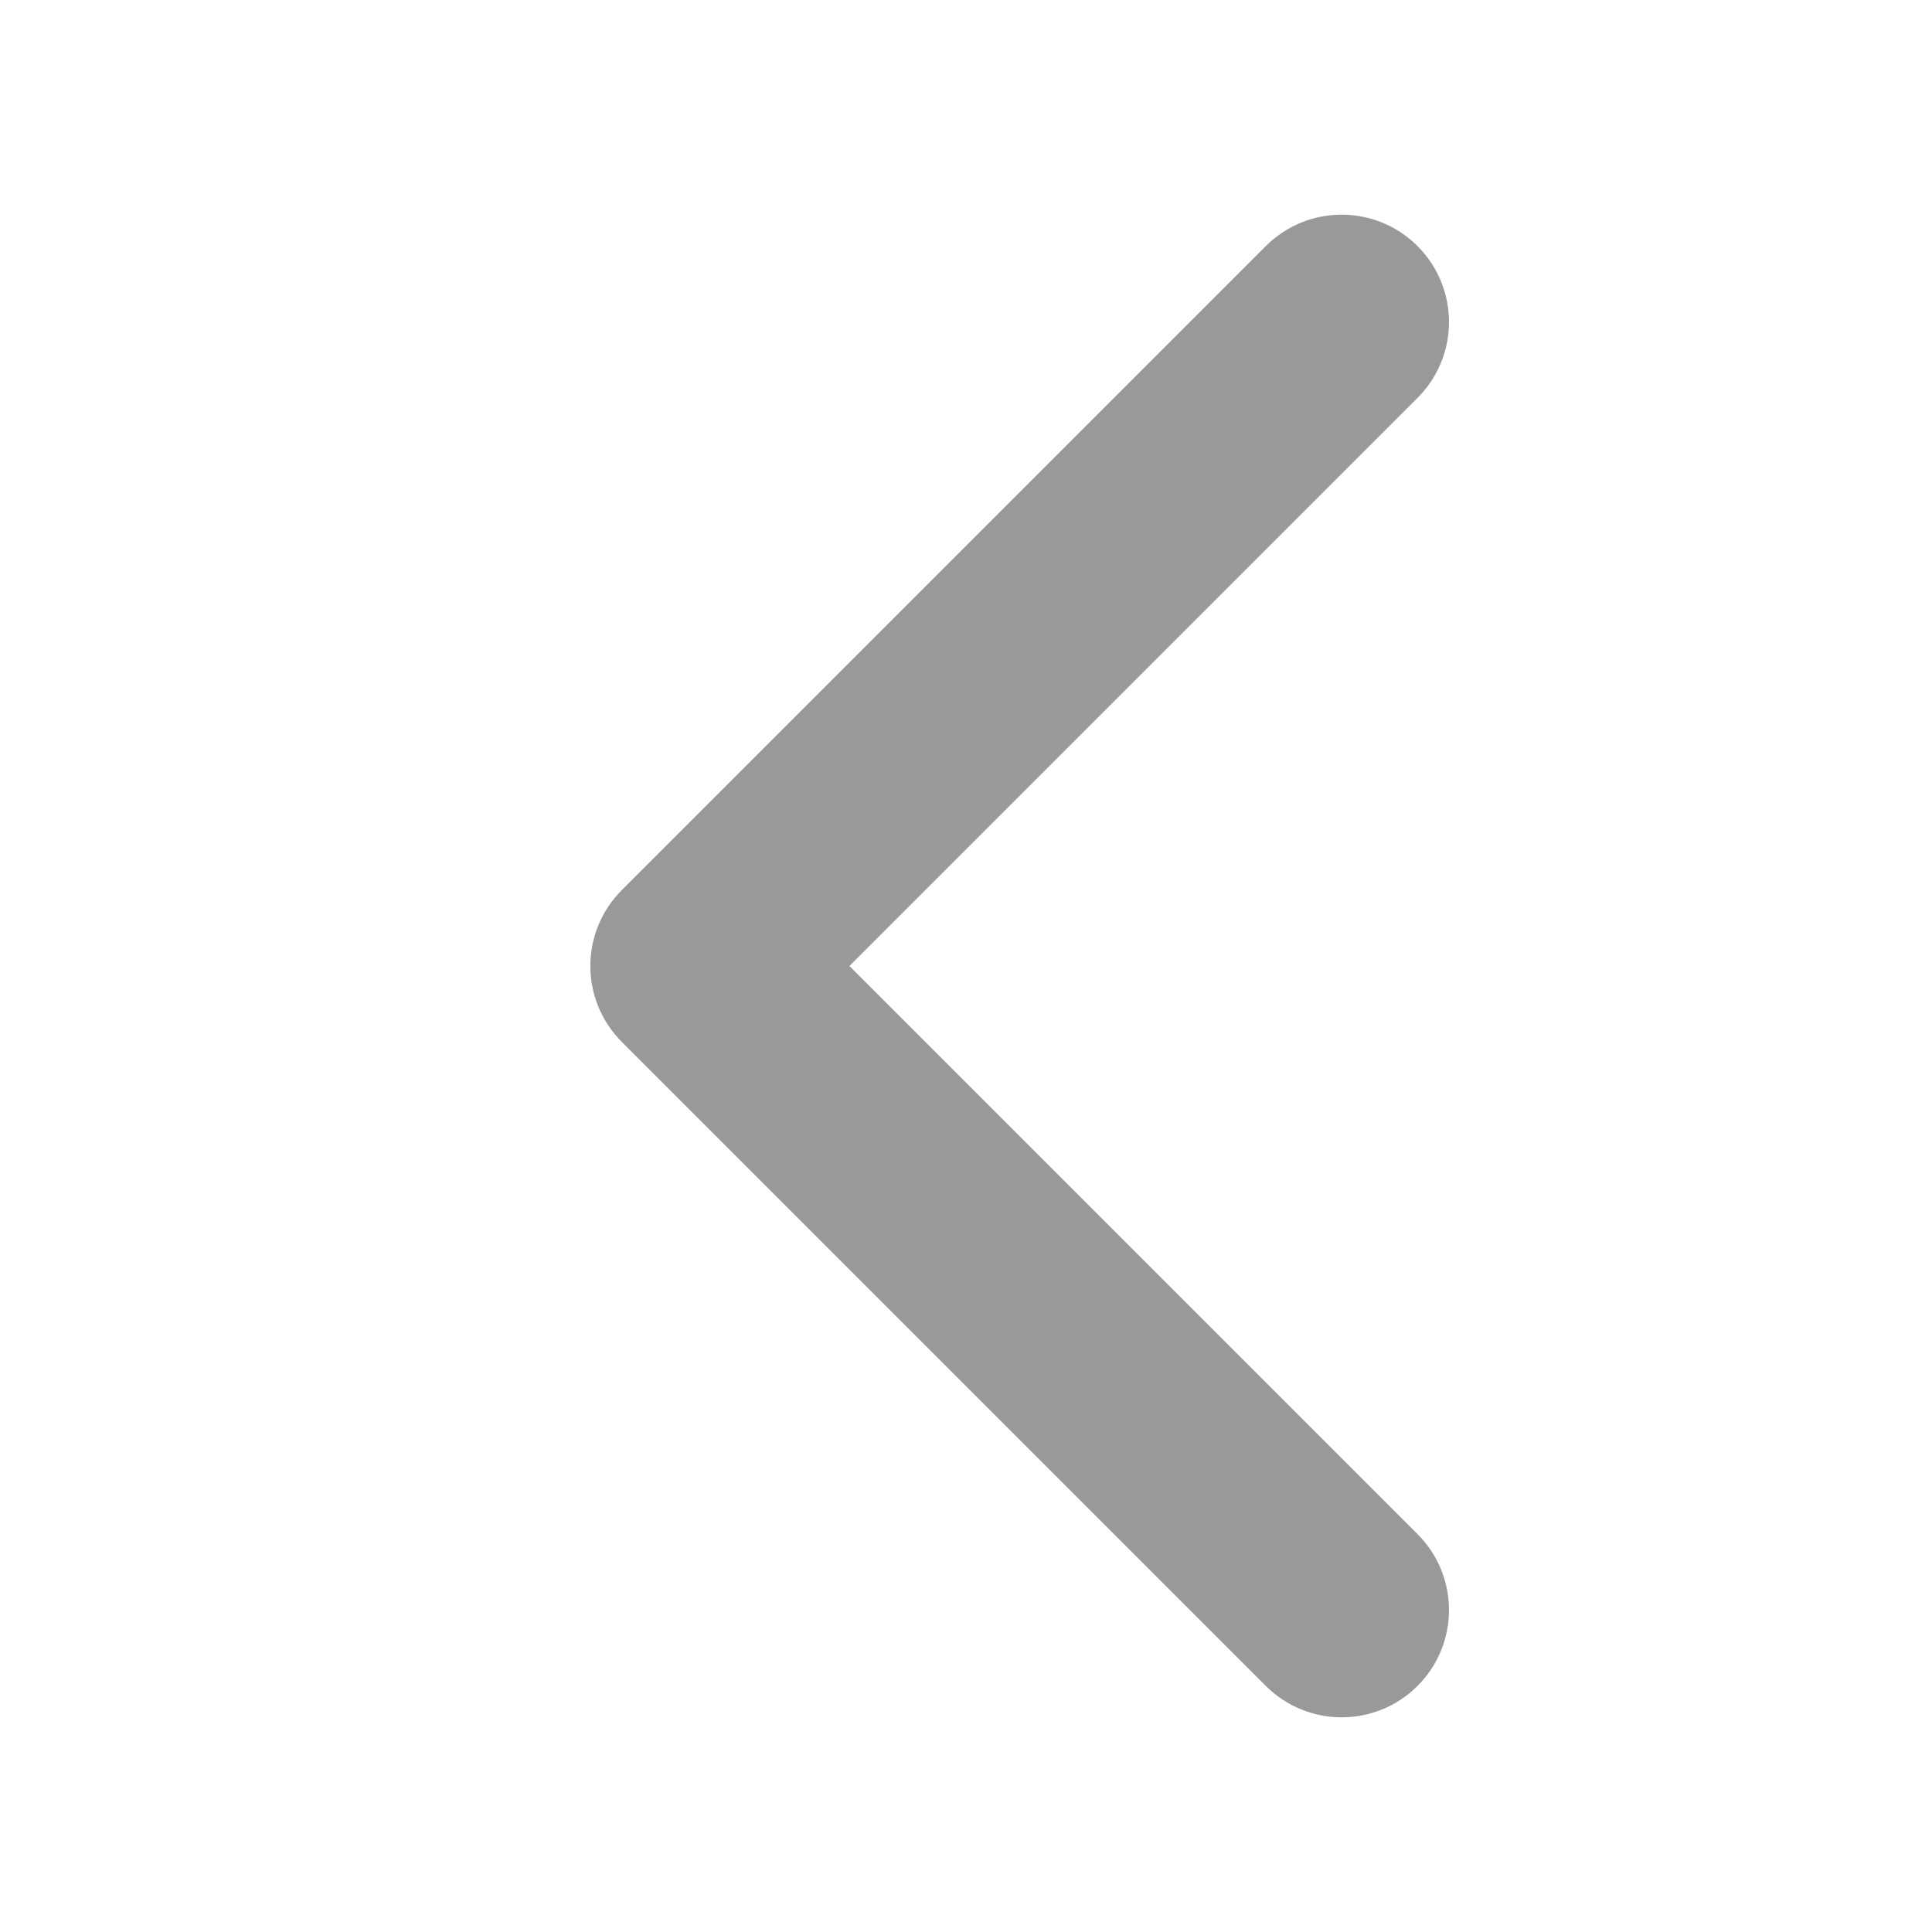
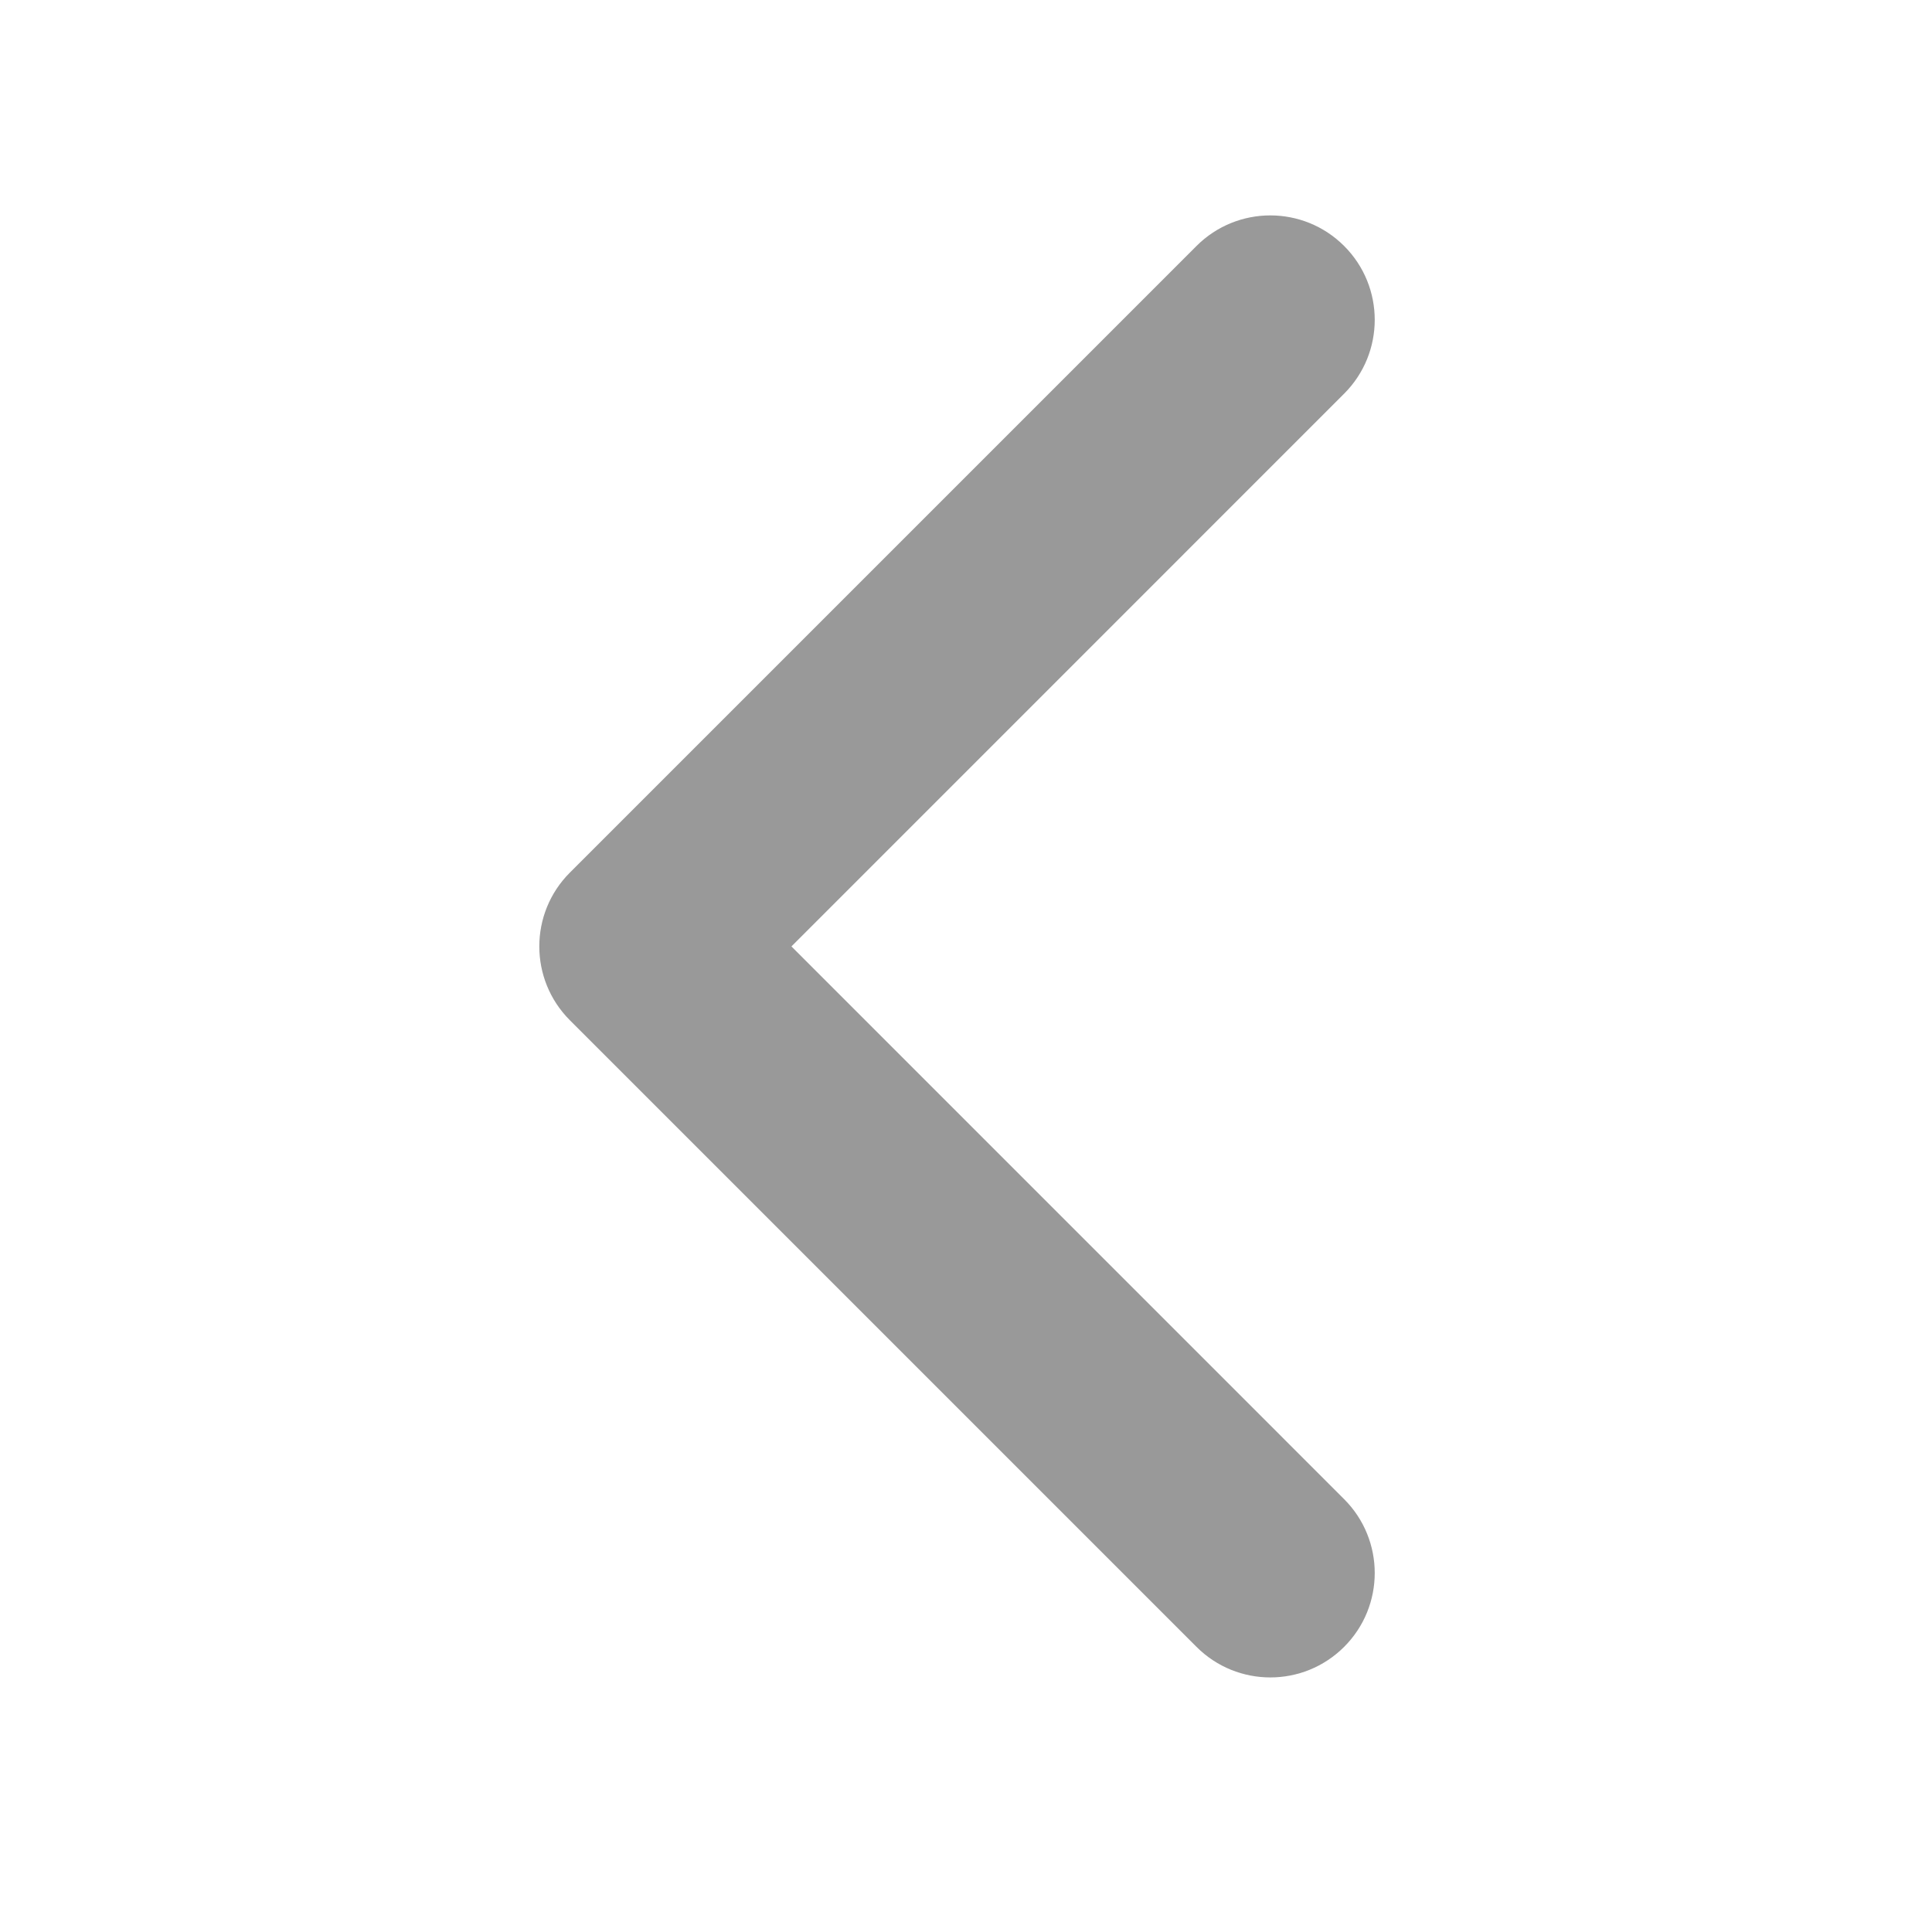
- <svg xmlns="http://www.w3.org/2000/svg" width="36" height="36" viewBox="0 0 36 36" fill="none">
-   <path fill-rule="evenodd" clip-rule="evenodd" d="M26.414 31.414C25.633 32.195 24.367 32.195 23.586 31.414L11.586 19.414C10.805 18.633 10.805 17.367 11.586 16.586L23.586 4.586C24.367 3.805 25.633 3.805 26.414 4.586C27.195 5.367 27.195 6.633 26.414 7.414L15.828 18L26.414 28.586C27.195 29.367 27.195 30.633 26.414 31.414Z" fill="#999999" />
+ <svg xmlns="http://www.w3.org/2000/svg" width="37" height="37" viewBox="0 0 37 37" fill="none">
+   <path fill-rule="evenodd" clip-rule="evenodd" d="M25.742 31.539C24.961 32.32 23.695 32.32 22.914 31.539L10.914 19.539C10.133 18.758 10.133 17.492 10.914 16.711L22.914 4.711C23.695 3.93 24.961 3.93 25.742 4.711C26.523 5.492 26.523 6.758 25.742 7.539L15.157 18.125L25.742 28.711C26.523 29.492 26.523 30.758 25.742 31.539Z" fill="#999999" />
</svg>
